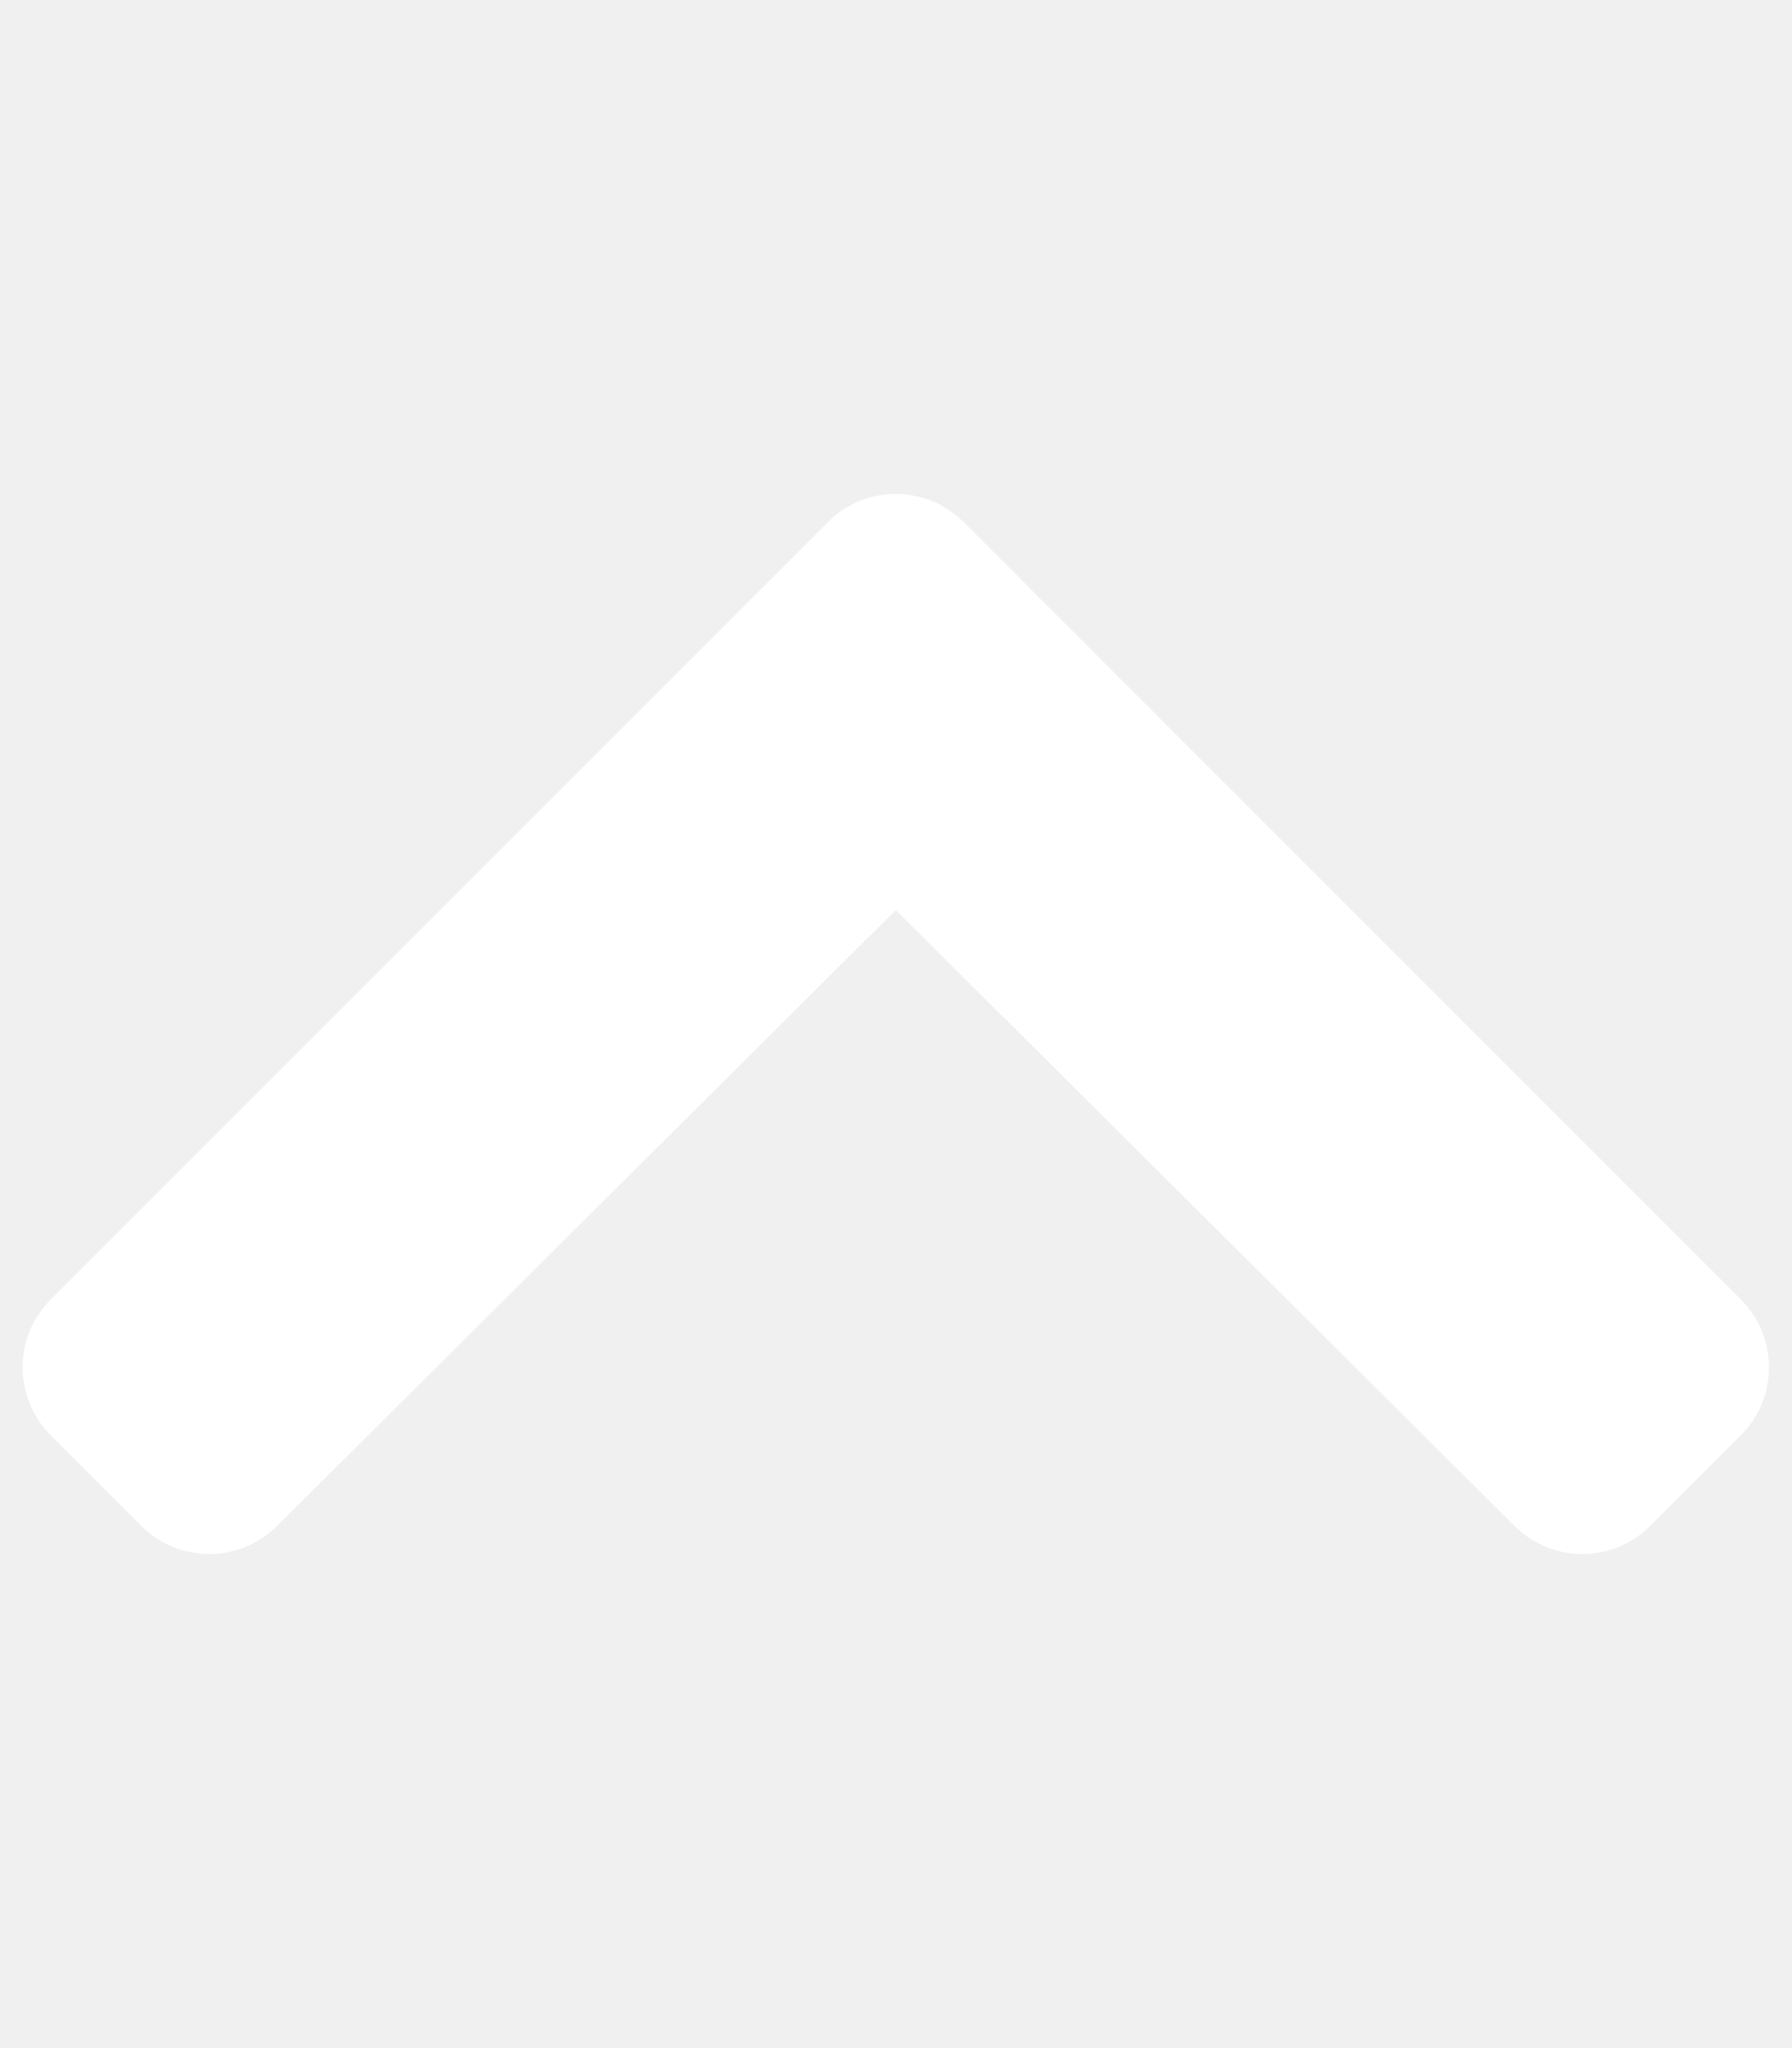
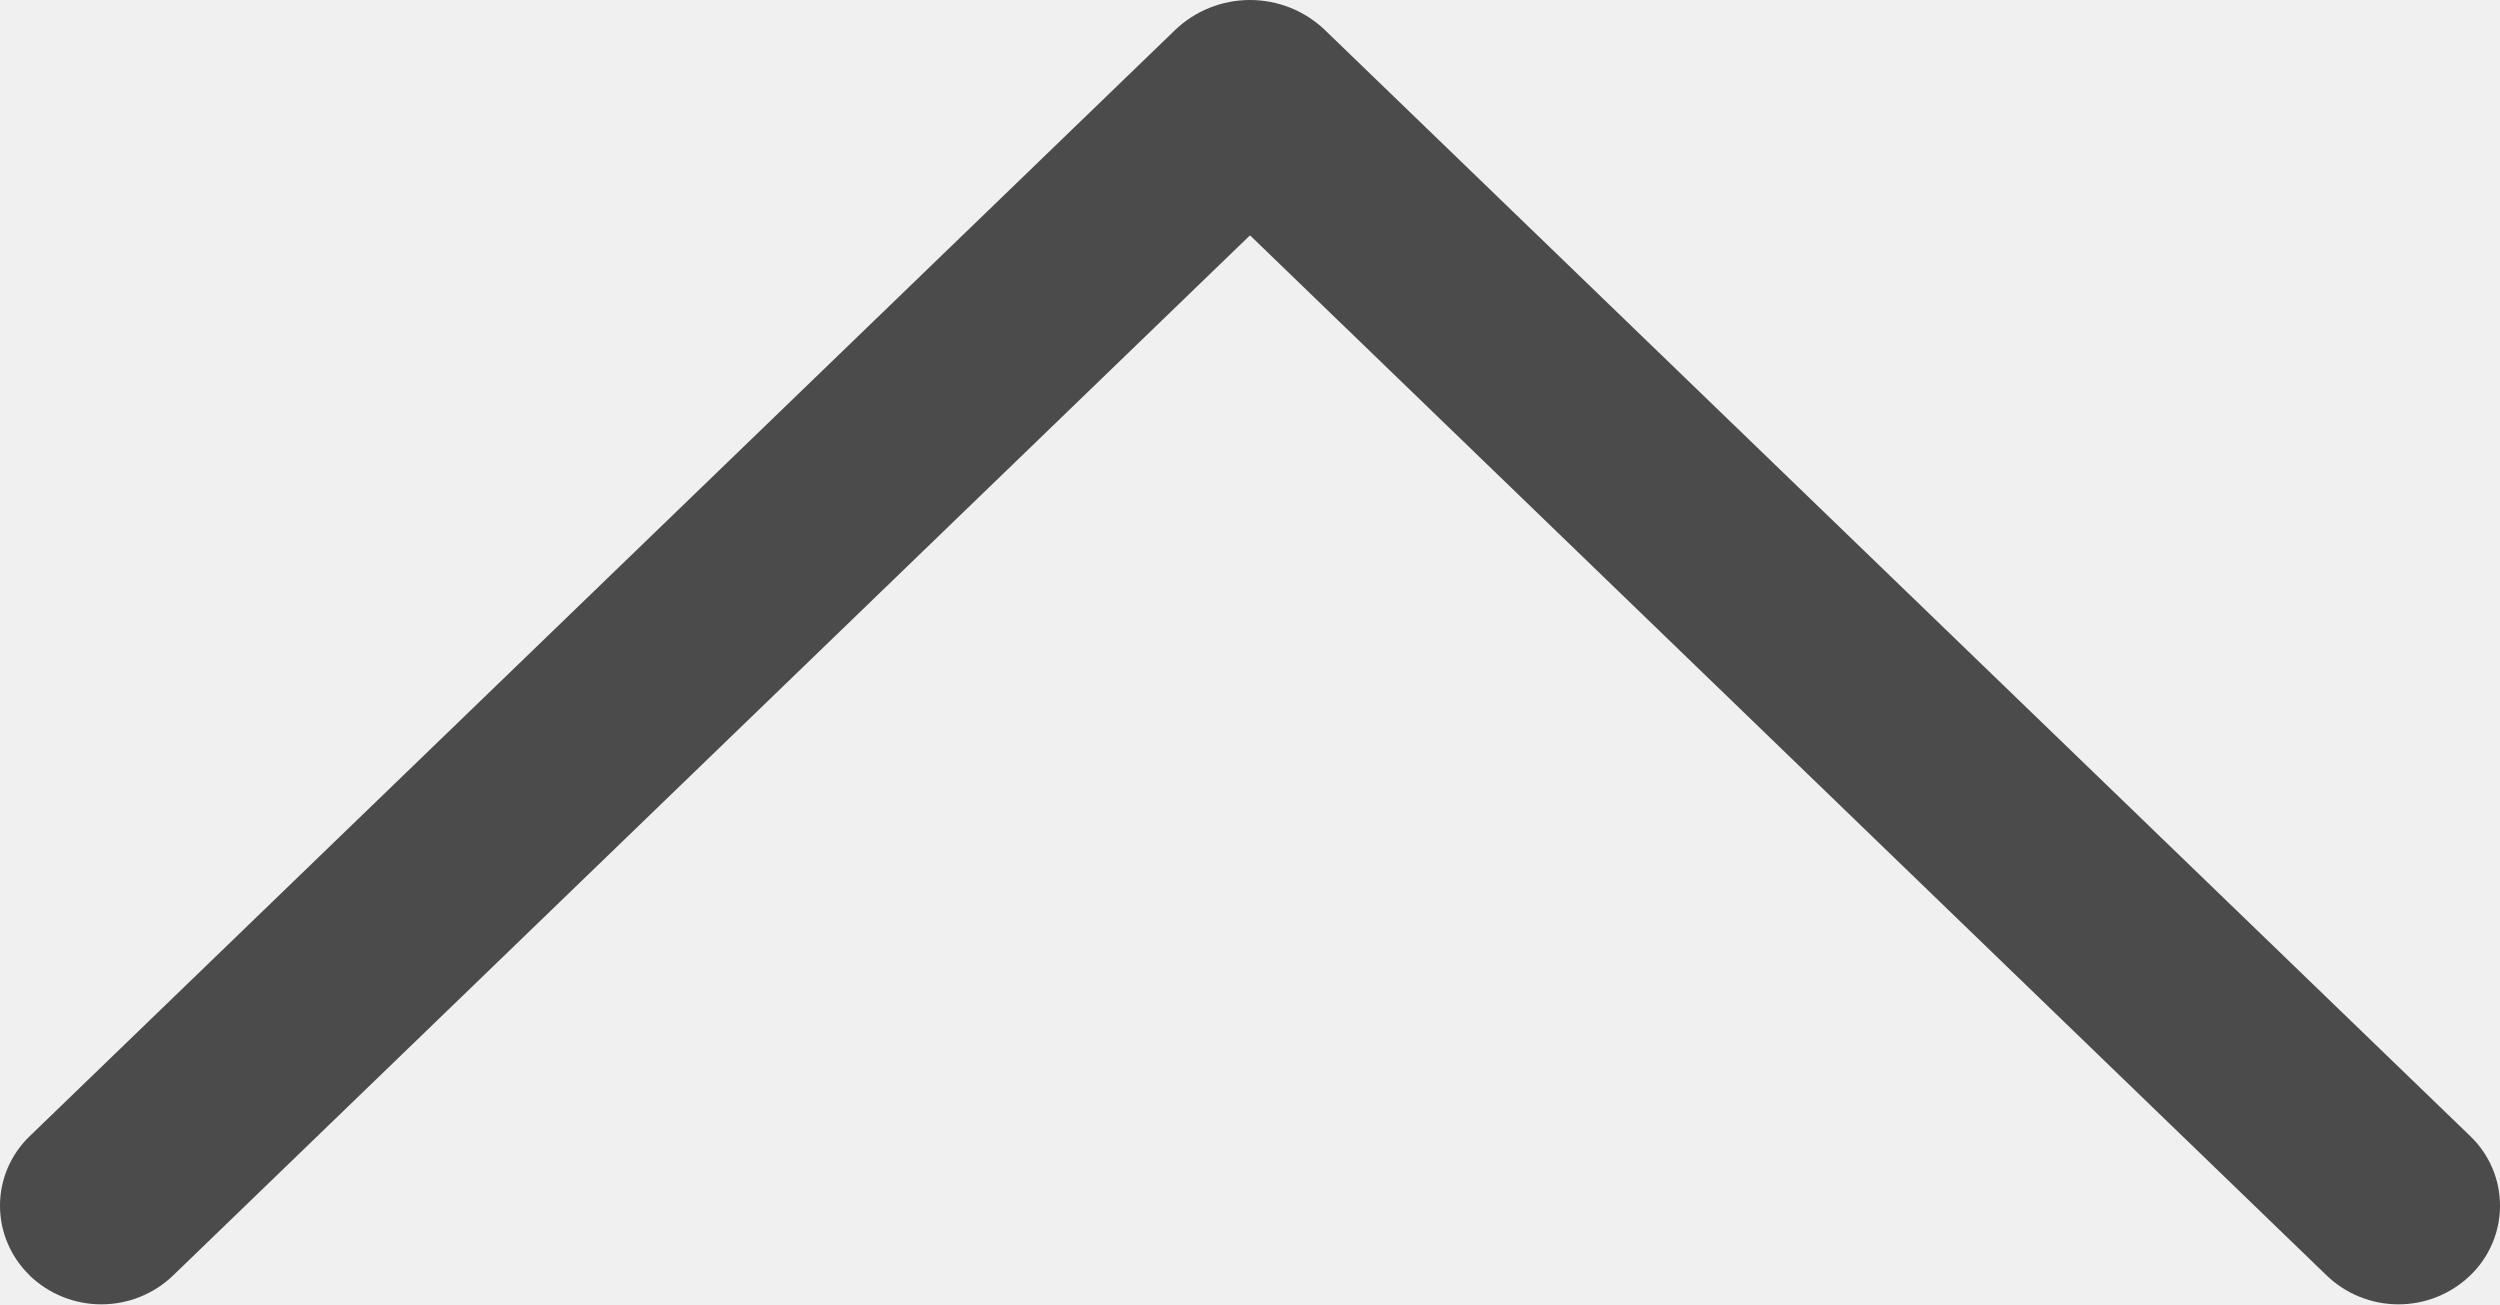
- <svg xmlns="http://www.w3.org/2000/svg" aria-hidden="true" focusable="false" data-prefix="fas" data-icon="chevron-up" class="svg-inline--fa fa-chevron-up fa-w-14" role="img" viewBox="0 0 448 512">
-   <path fill="#fff" d="M240.971 130.524l194.343 194.343c9.373 9.373 9.373 24.569 0 33.941l-22.667 22.667c-9.357 9.357-24.522 9.375-33.901.04L224 227.495 69.255 381.516c-9.379 9.335-24.544 9.317-33.901-.04l-22.667-22.667c-9.373-9.373-9.373-24.569 0-33.941L207.03 130.525c9.372-9.373 24.568-9.373 33.941-.001z" />
+ <svg xmlns="http://www.w3.org/2000/svg" width="23" height="12" viewBox="0 0 23 12" fill="none">
+   <path d="M0.271 11.733C0.448 11.904 0.685 12 0.932 12C1.18 12 1.417 11.904 1.594 11.733L11.5 2.165L21.404 11.733C21.581 11.904 21.818 12 22.066 12C22.313 12 22.55 11.904 22.727 11.733C22.814 11.65 22.882 11.55 22.929 11.44C22.976 11.33 23 11.212 23 11.093C23 10.973 22.976 10.855 22.929 10.745C22.882 10.636 22.814 10.536 22.727 10.453L12.192 0.279C12.007 0.1 11.758 -8.26315e-07 11.5 -8.15021e-07C11.242 -8.03727e-07 10.993 0.1 10.808 0.279L0.273 10.453C0.186 10.536 0.118 10.636 0.071 10.745C0.024 10.855 -4.48694e-08 10.973 -3.96537e-08 11.093C-3.44381e-08 11.212 0.024 11.33 0.071 11.44C0.118 11.55 0.186 11.65 0.273 11.733L0.271 11.733Z" fill="#4B4B4B" />
</svg>
